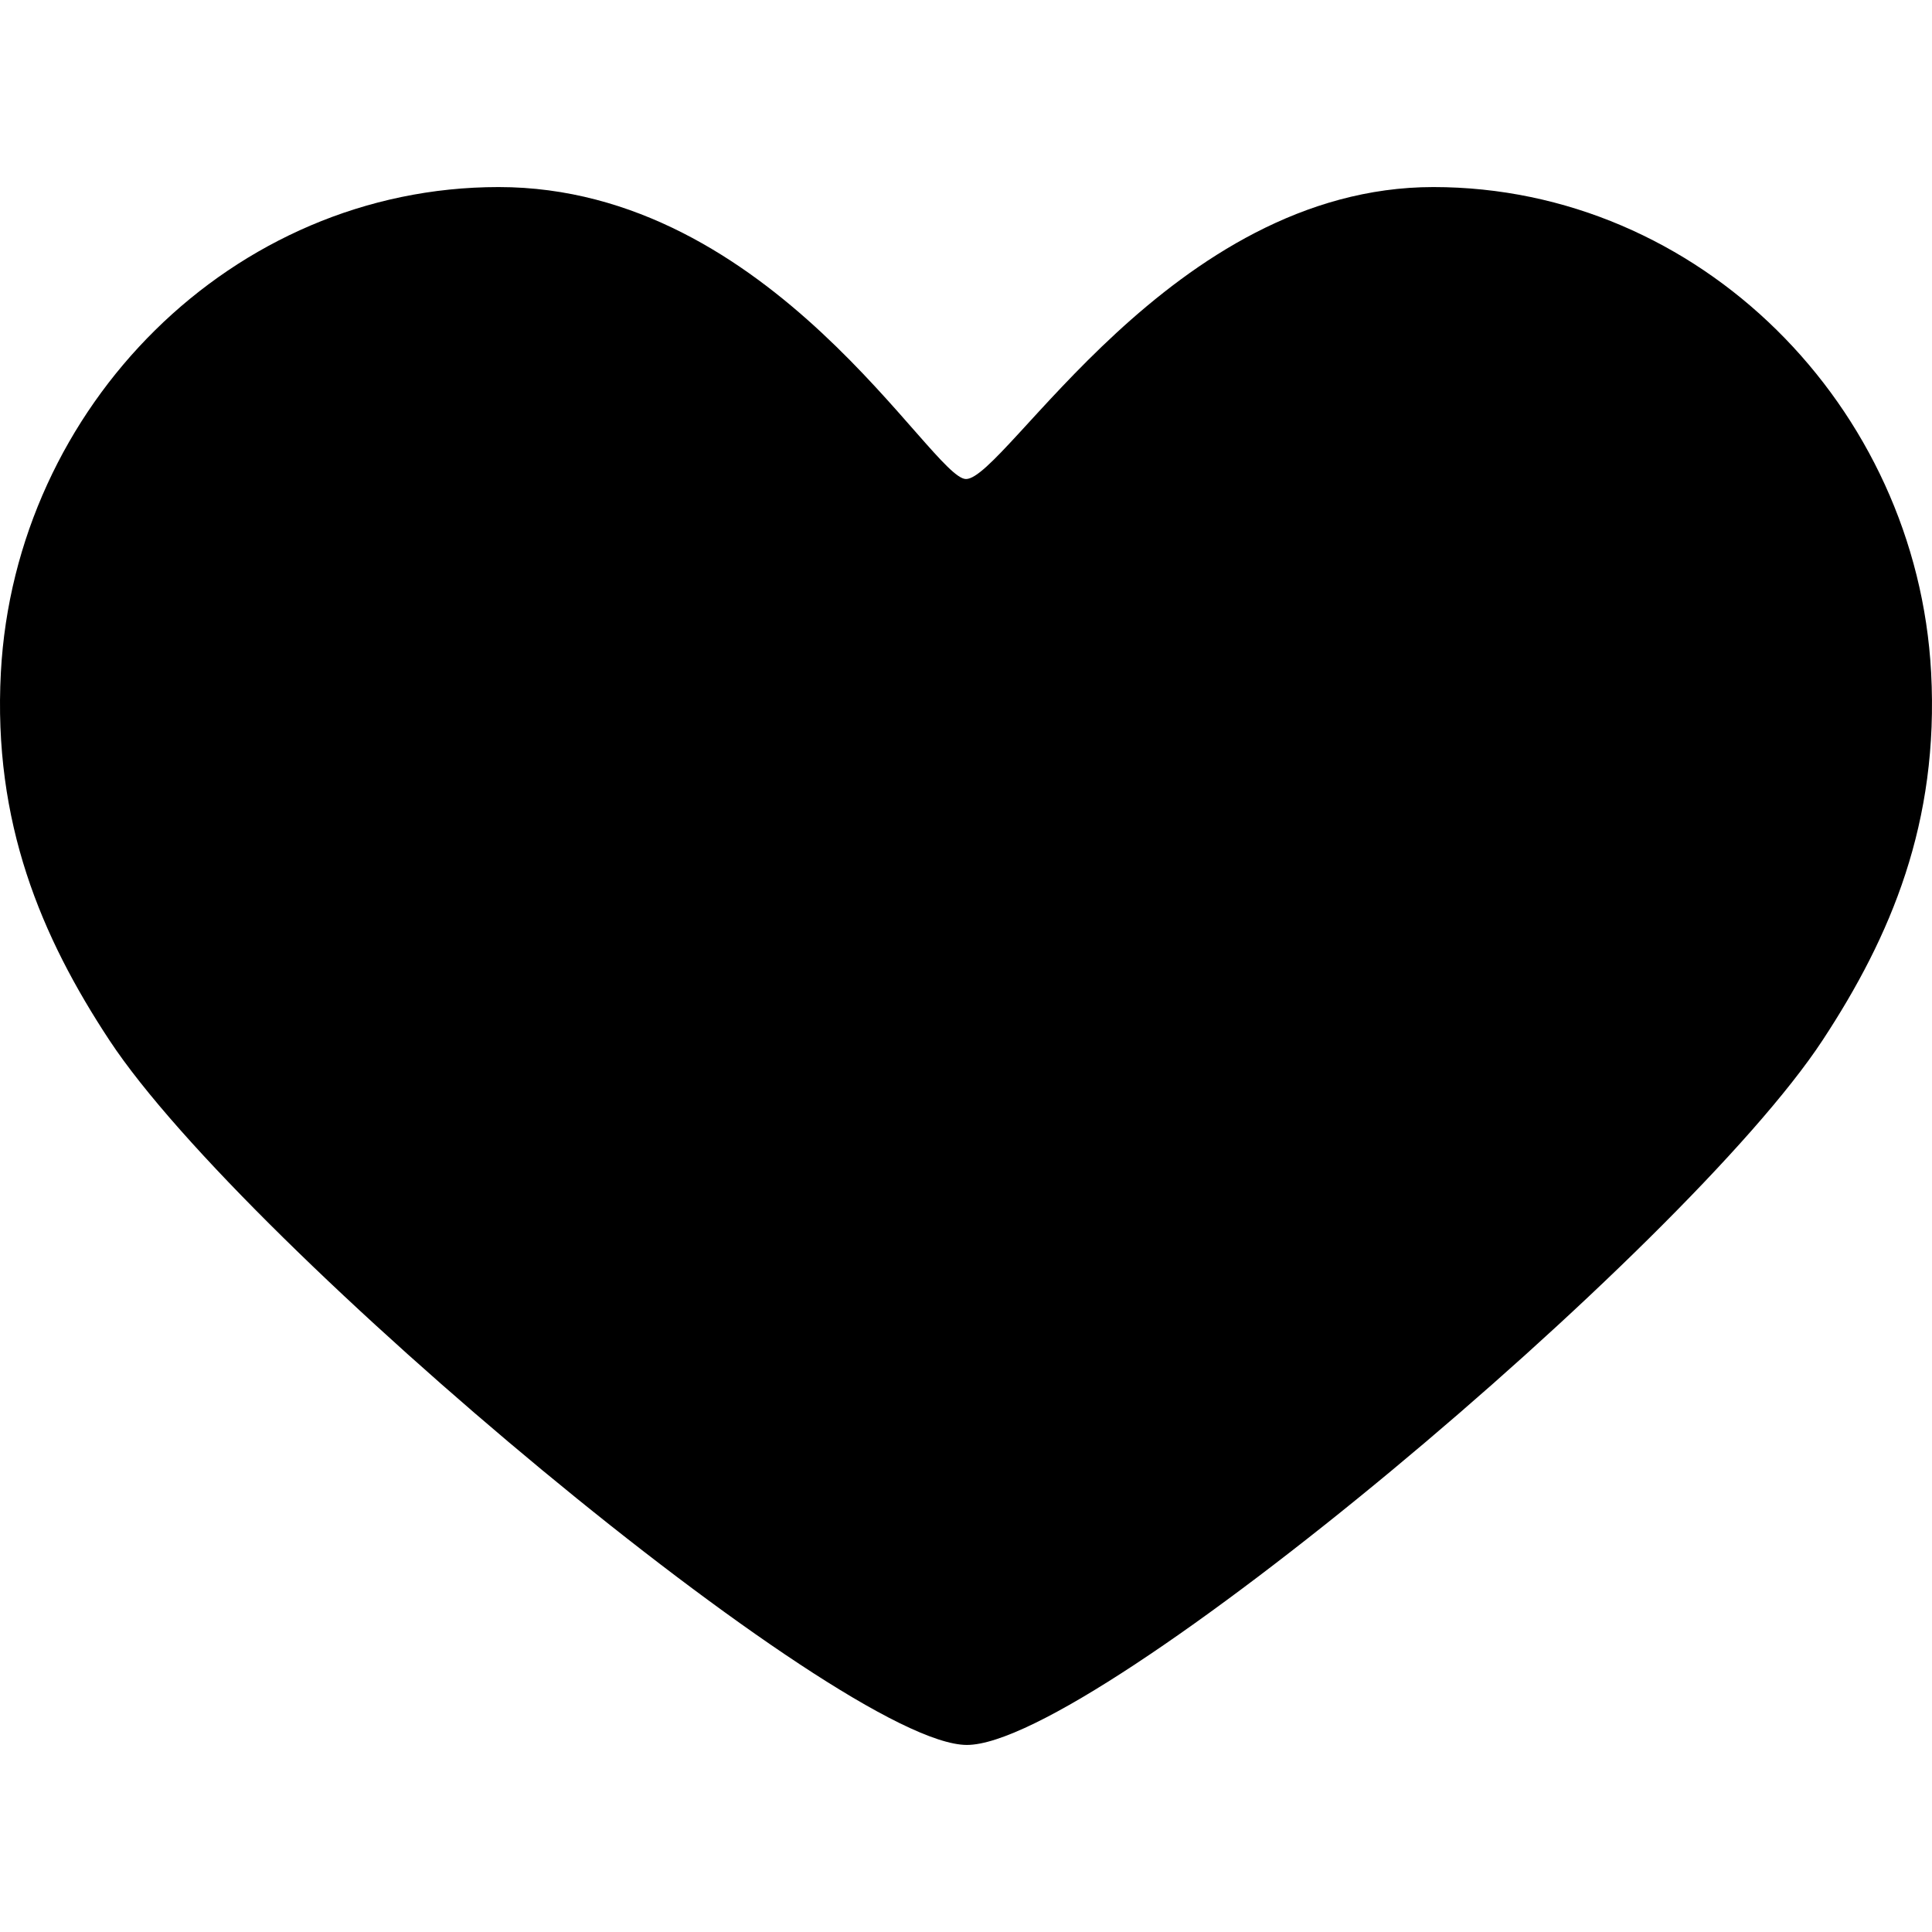
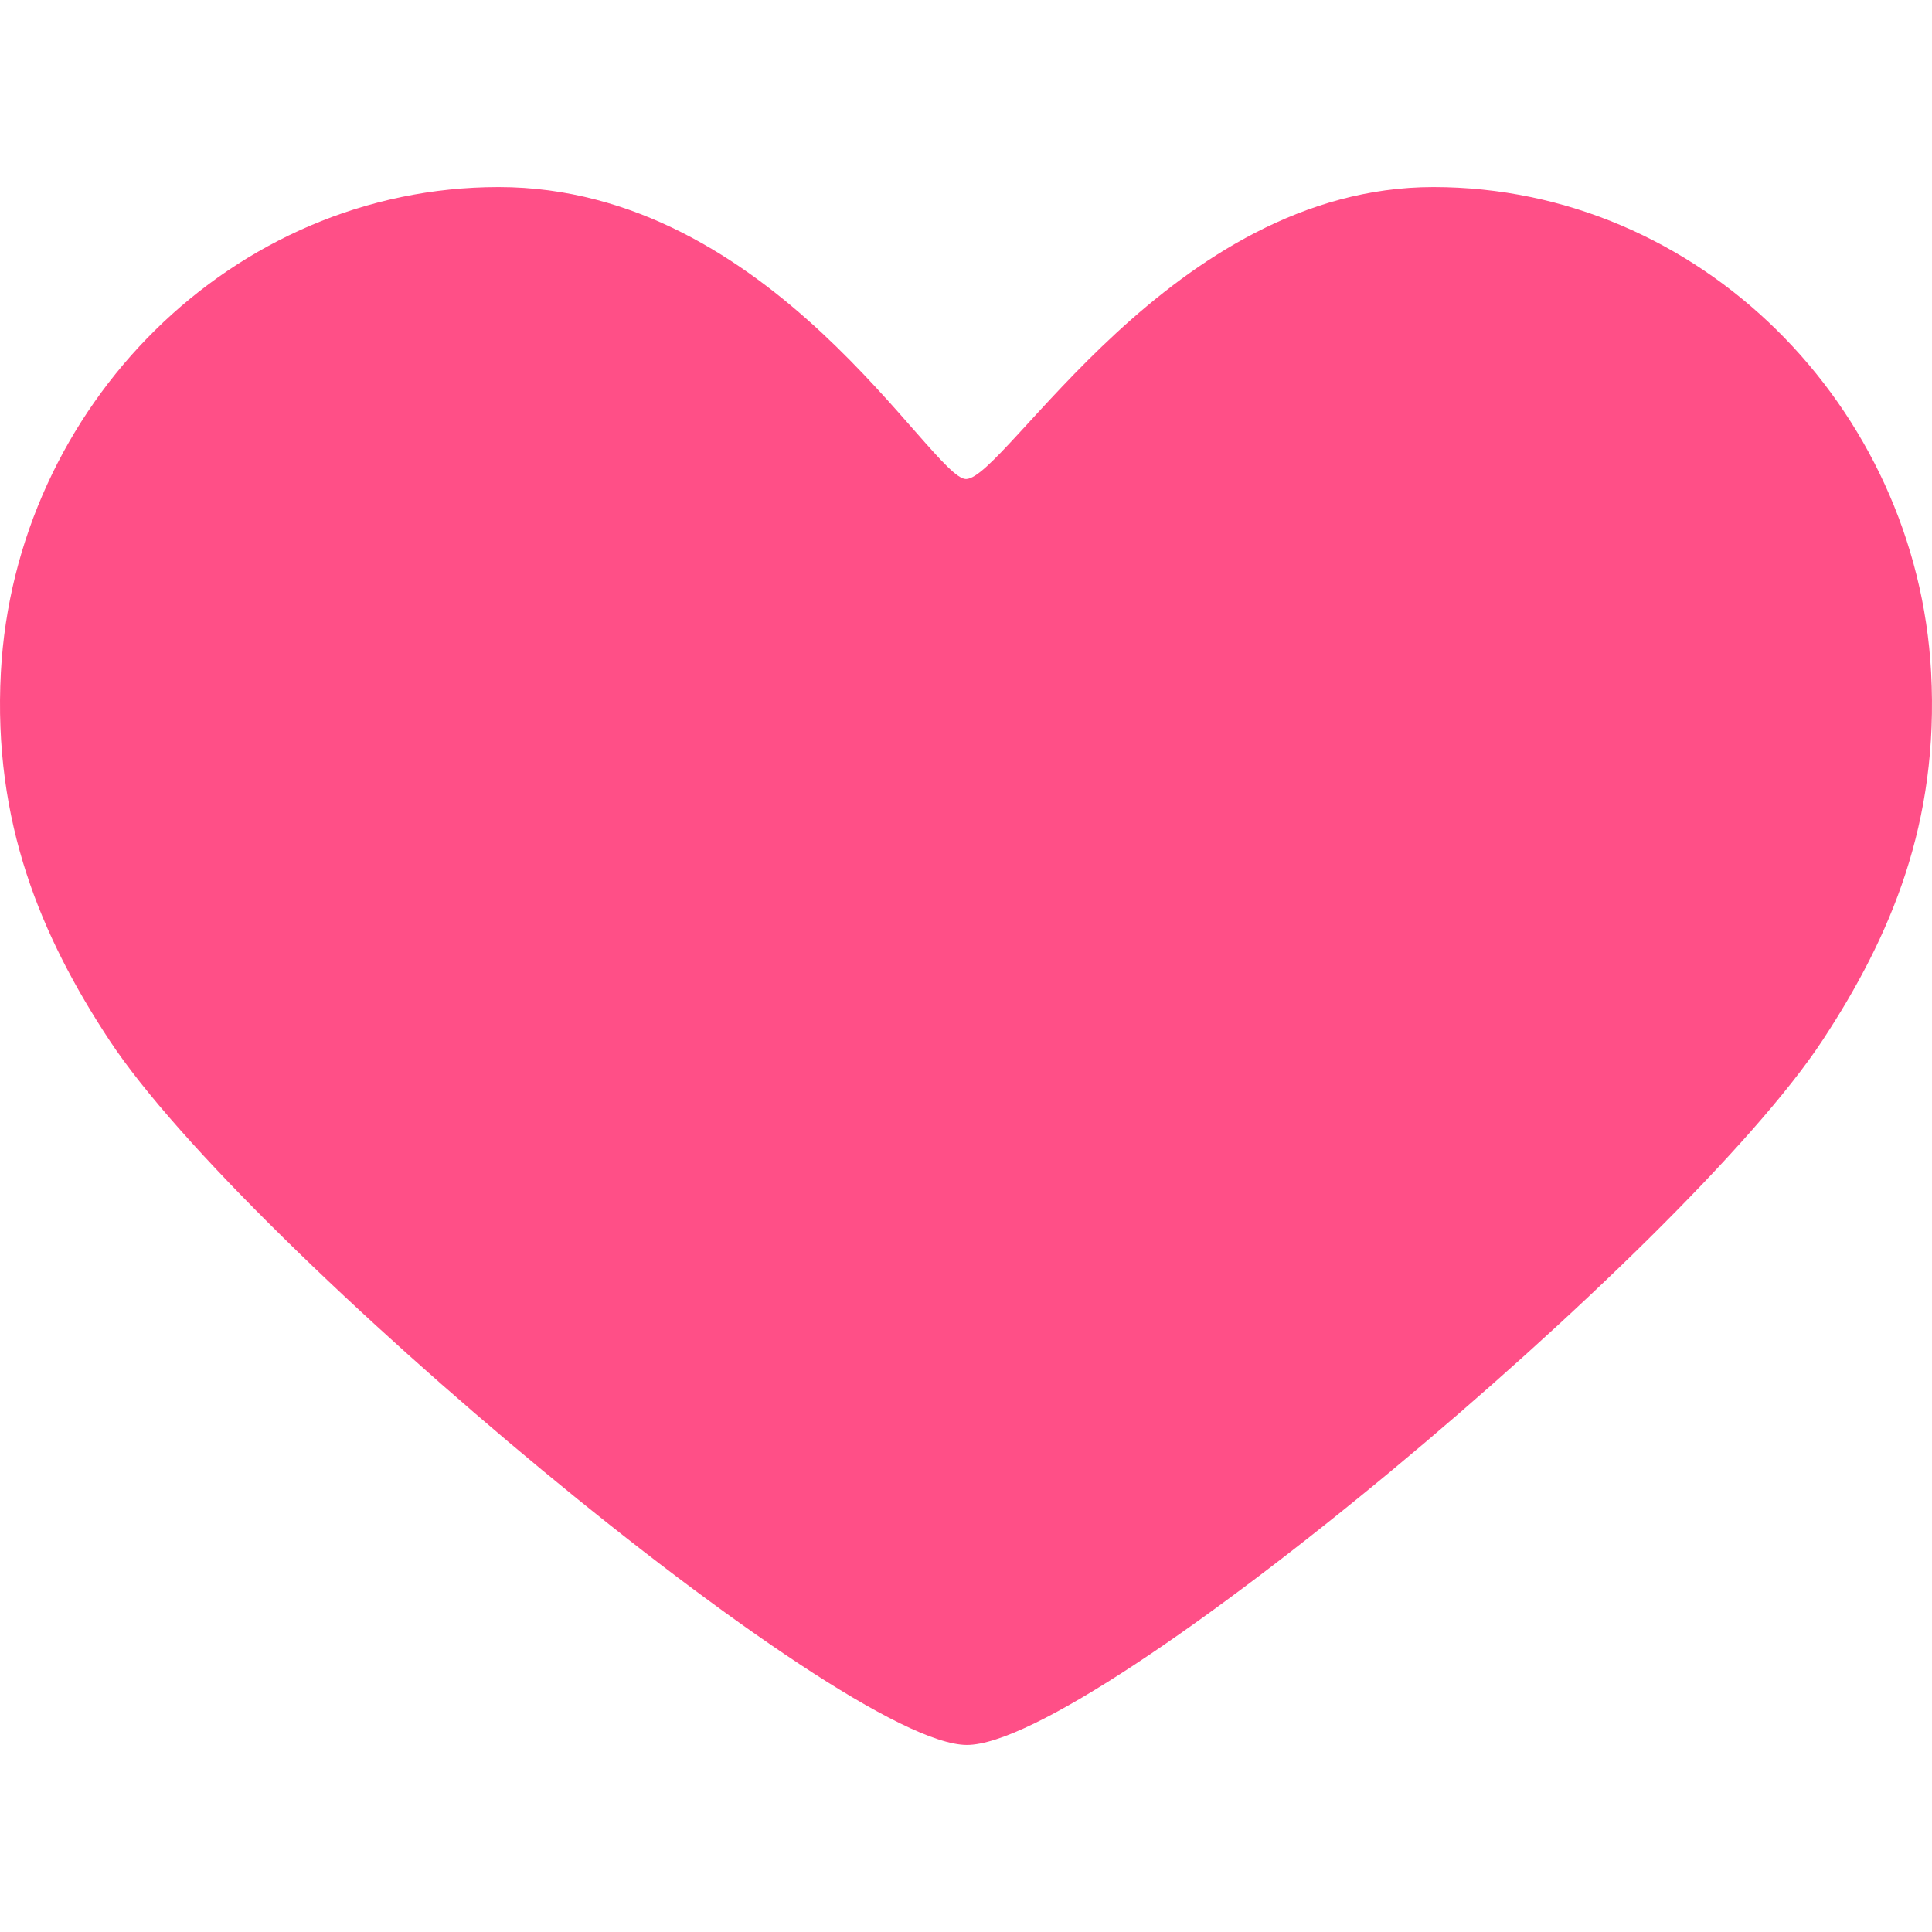
- <svg xmlns="http://www.w3.org/2000/svg" fill="#000000" version="1.1" id="Capa_1" width="800px" height="800px" viewBox="0 0 343.422 343.422" xml:space="preserve">
+ <svg xmlns="http://www.w3.org/2000/svg" fill="#FF4F87" version="1.1" id="Capa_1" width="800px" height="800px" viewBox="0 0 343.422 343.422" xml:space="preserve">
  <g>
    <g id="Artwork_15_">
      <g id="Layer_5_15_">
        <path d="M254.791,33.251c-46.555,0-76.089,51.899-83.079,51.899c-6.111,0-34.438-51.899-83.082-51.899     c-47.314,0-85.947,39.021-88.476,86.27c-1.426,26.691,7.177,47.001,19.304,65.402c24.222,36.76,130.137,125.248,152.409,125.248     c22.753,0,127.713-88.17,152.095-125.247c12.154-18.483,20.731-38.711,19.304-65.402     C340.738,72.272,302.107,33.251,254.791,33.251" />
      </g>
    </g>
  </g>
</svg>
